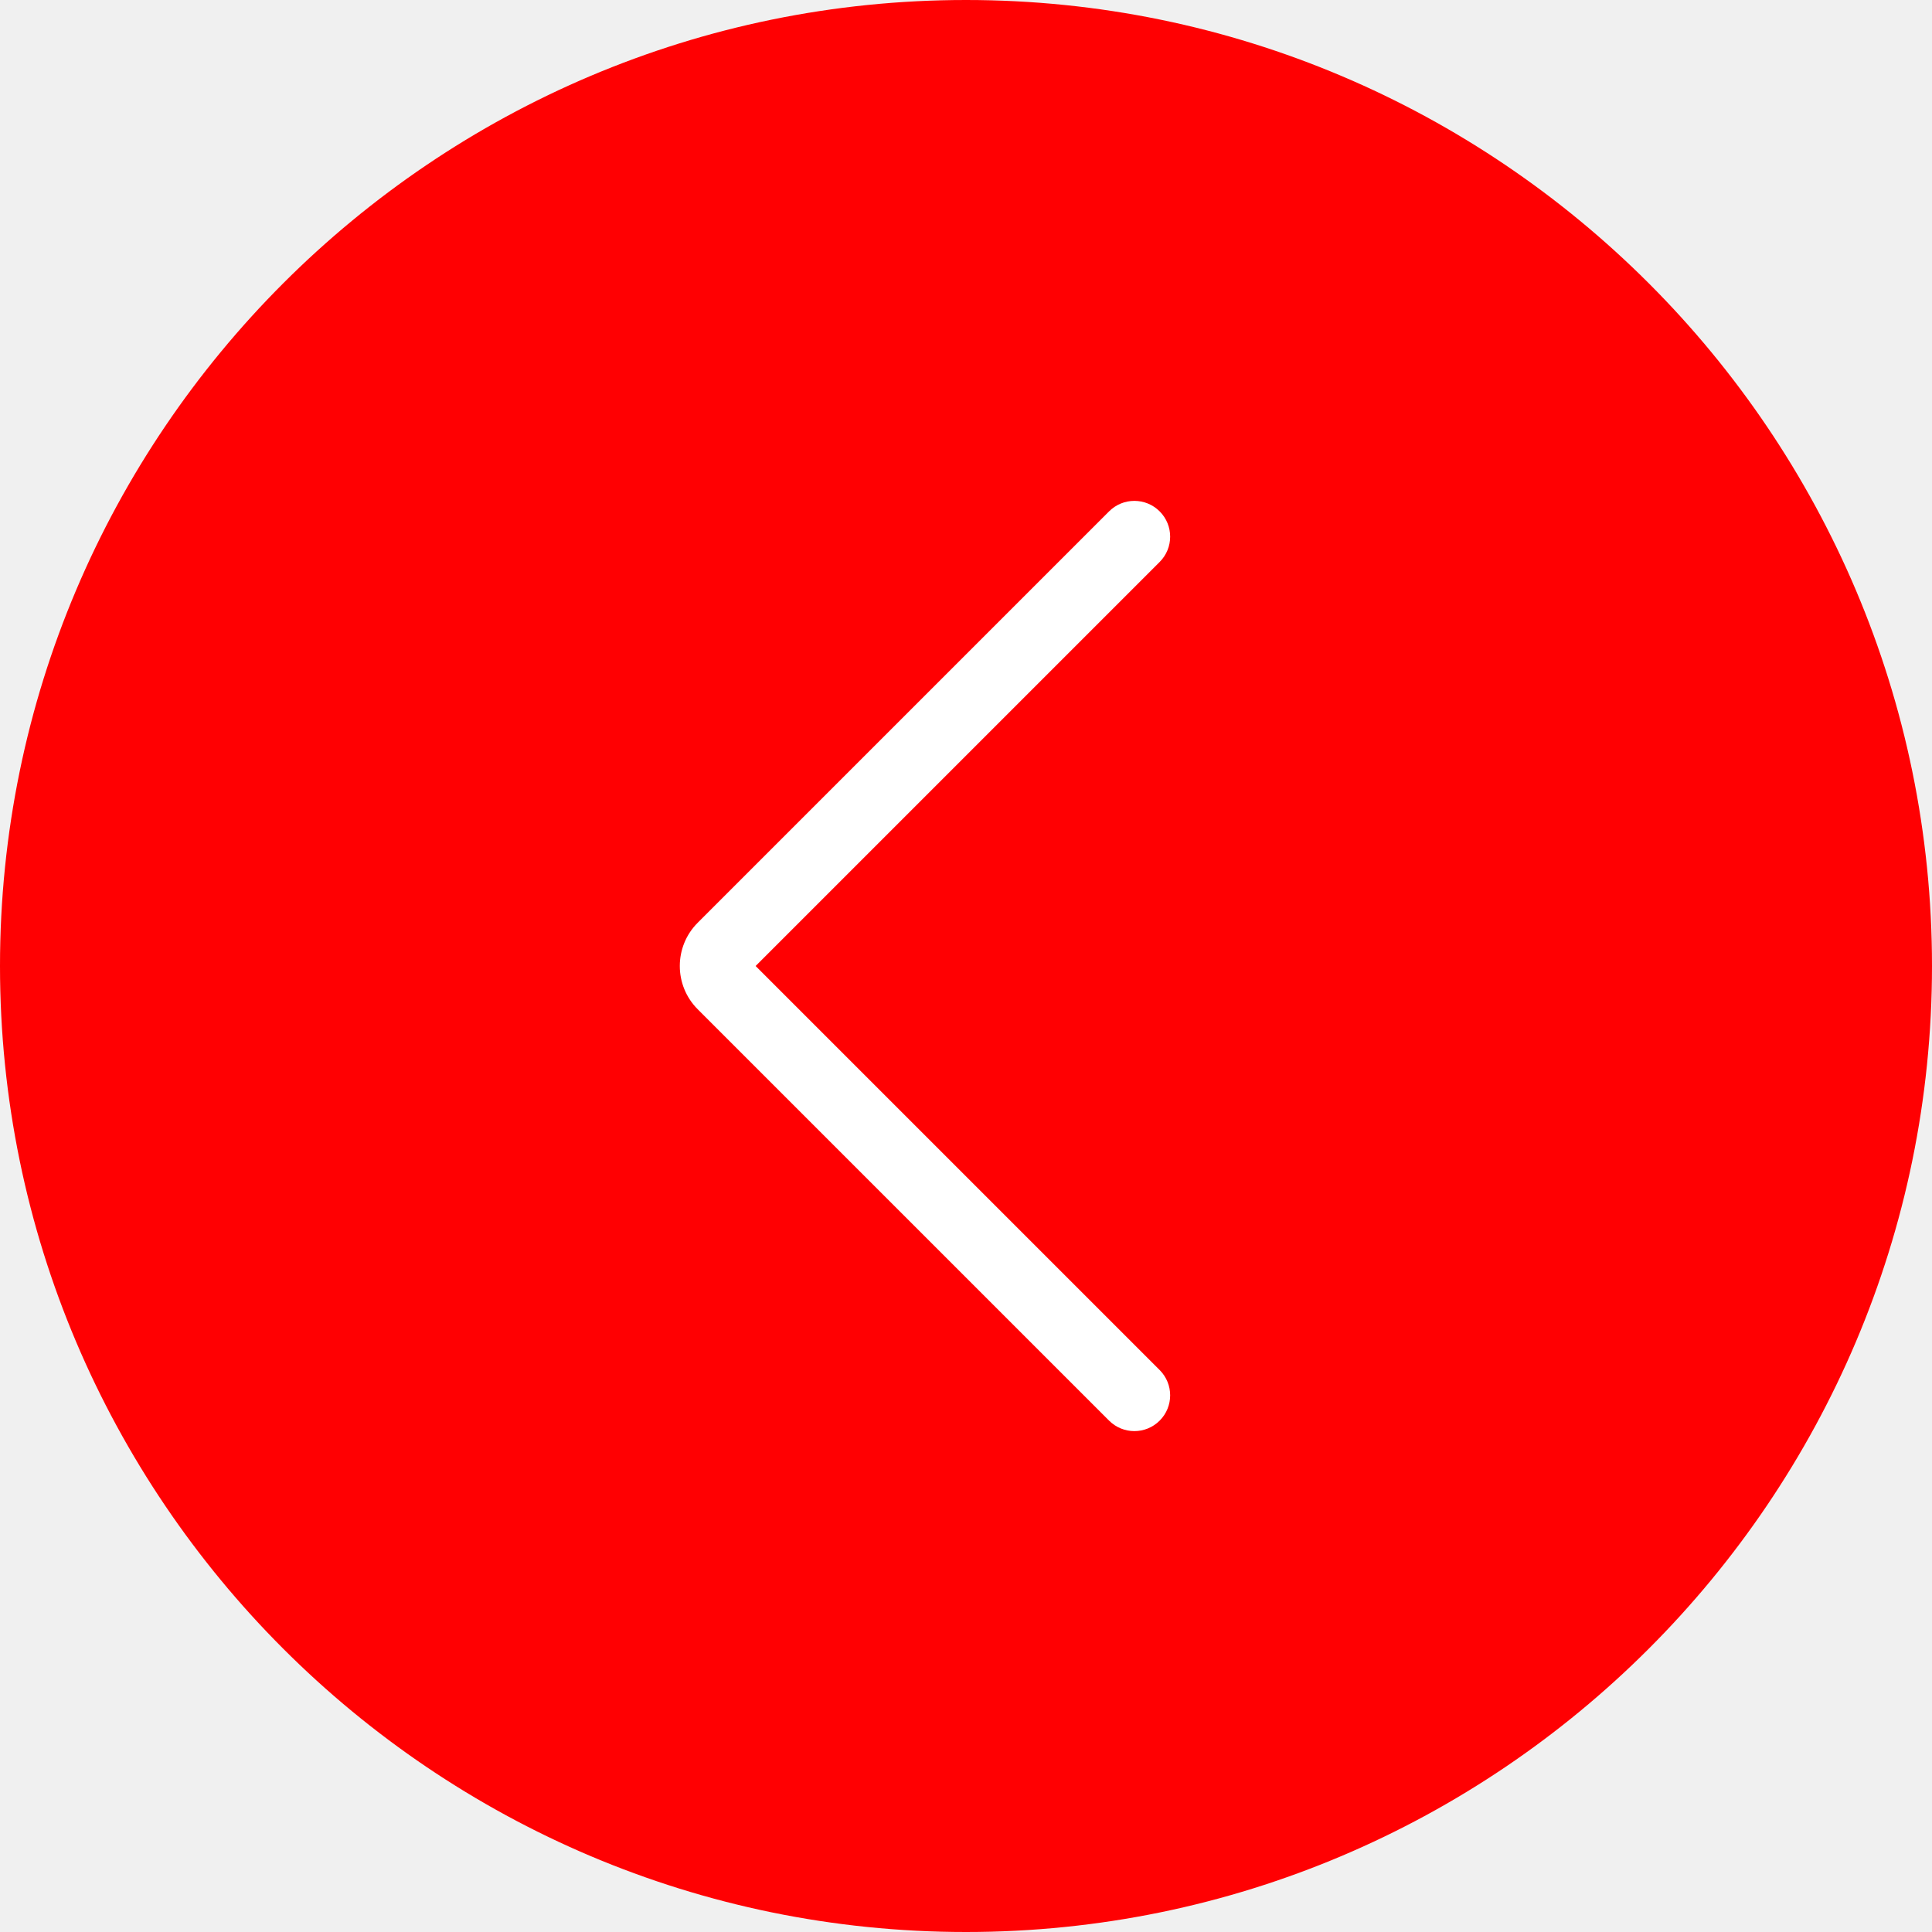
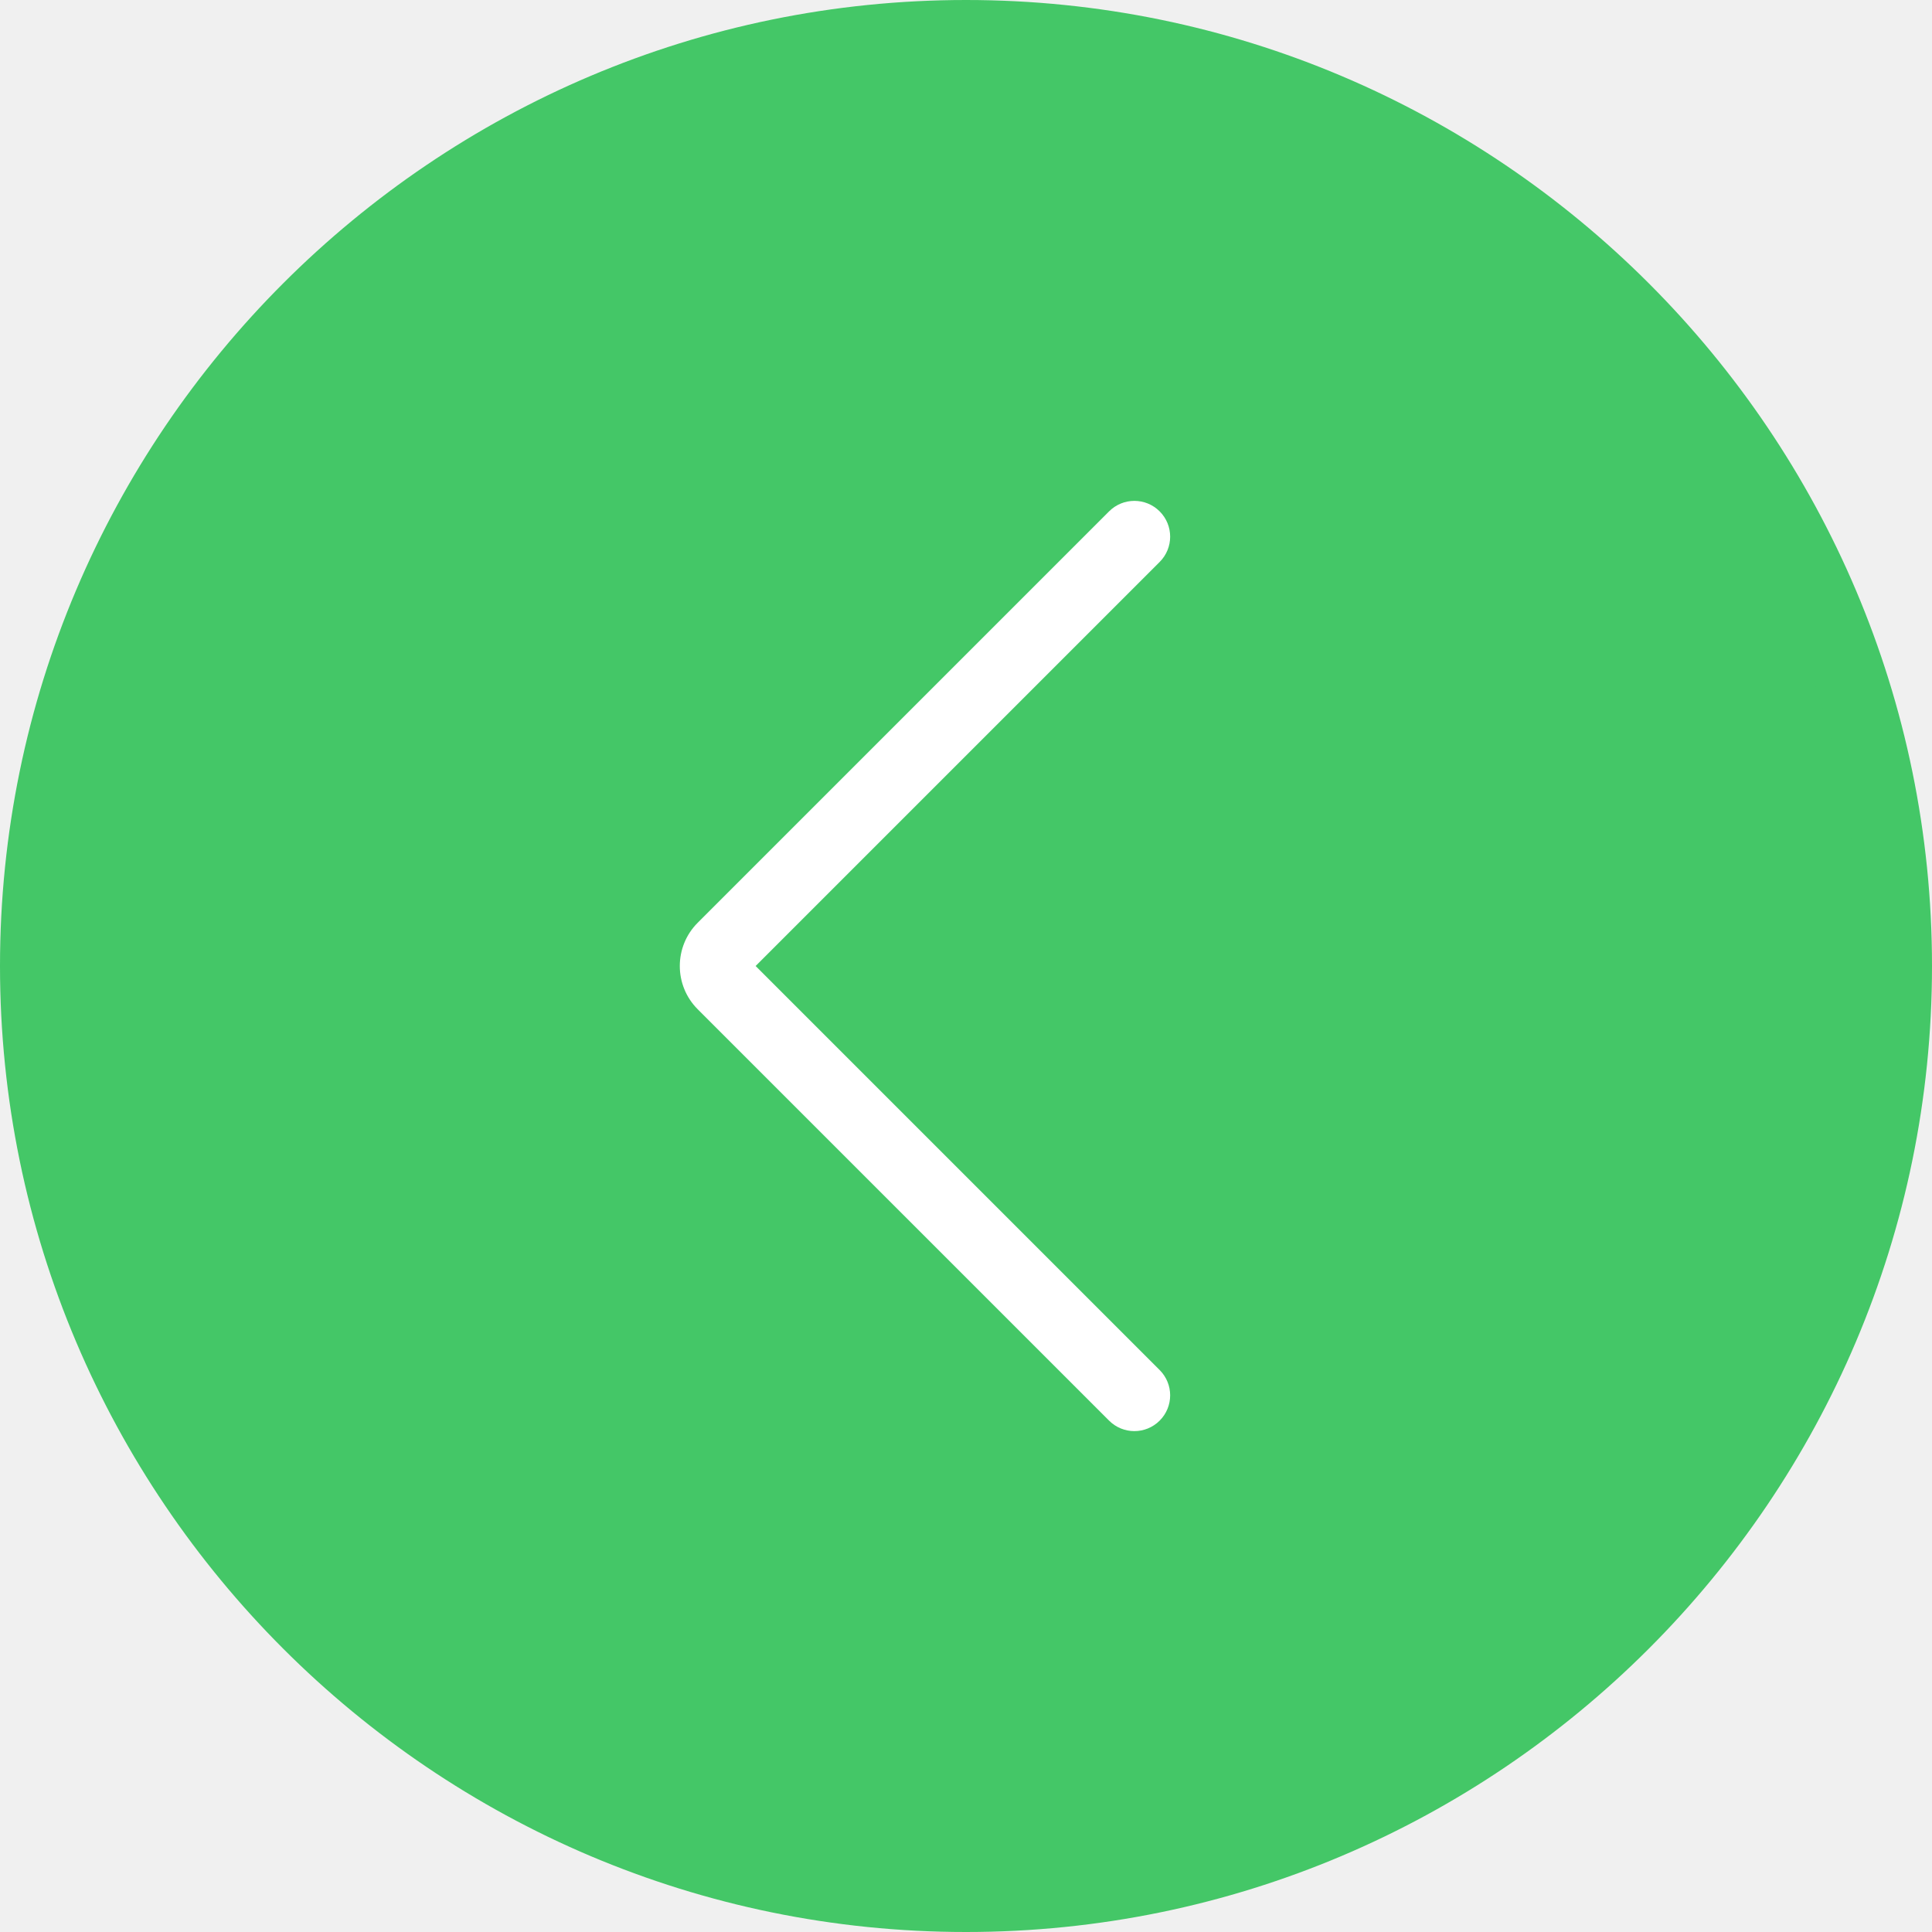
<svg xmlns="http://www.w3.org/2000/svg" version="1.1" id="Capa_1" x="0px" y="0px" viewBox="0 0 54 54" style="enable-background:new 0 0 54 54;" xml:space="preserve">
  <g>
    <g>
-       <path style="fill:#ff0002;" d="M27,1L27,1c14.359,0,26,11.641,26,26v0c0,14.359-11.641,26-26,26h0C12.641,53,1,41.359,1,27v0    C1,12.641,12.641,1,27,1z" />
-       <path style="fill:#ff0002;" d="M27,54C12.112,54,0,41.888,0,27S12.112,0,27,0s27,12.112,27,27S41.888,54,27,54z M27,2    C13.215,2,2,13.215,2,27s11.215,25,25,25s25-11.215,25-25S40.785,2,27,2z" />
+       <path style="fill:#44c767;" d="M27,1L27,1c14.359,0,26,11.641,26,26v0c0,14.359-11.641,26-26,26h0C12.641,53,1,41.359,1,27v0    C1,12.641,12.641,1,27,1z" />
+       <path style="fill:#44c767;" d="M27,54C12.112,54,0,41.888,0,27S12.112,0,27,0s27,12.112,27,27S41.888,54,27,54z M27,2    C13.215,2,2,13.215,2,27s11.215,25,25,25s25-11.215,25-25S40.785,2,27,2z" />
    </g>
    <path style="fill:#FFFFFF;" d="M31.706,40c-0.256,0-0.512-0.098-0.707-0.293L19.501,28.209c-0.667-0.667-0.667-1.751,0-2.418   l11.498-11.498c0.391-0.391,1.023-0.391,1.414,0s0.391,1.023,0,1.414L21.12,27l11.293,11.293c0.391,0.391,0.391,1.023,0,1.414   C32.218,39.902,31.962,40,31.706,40z" />
  </g>
  <g>
</g>
  <g>
</g>
  <g>
</g>
  <g>
</g>
  <g>
</g>
  <g>
</g>
  <g>
</g>
  <g>
</g>
  <g>
</g>
  <g>
</g>
  <g>
</g>
  <g>
</g>
  <g>
</g>
  <g>
</g>
  <g>
</g>
</svg>
